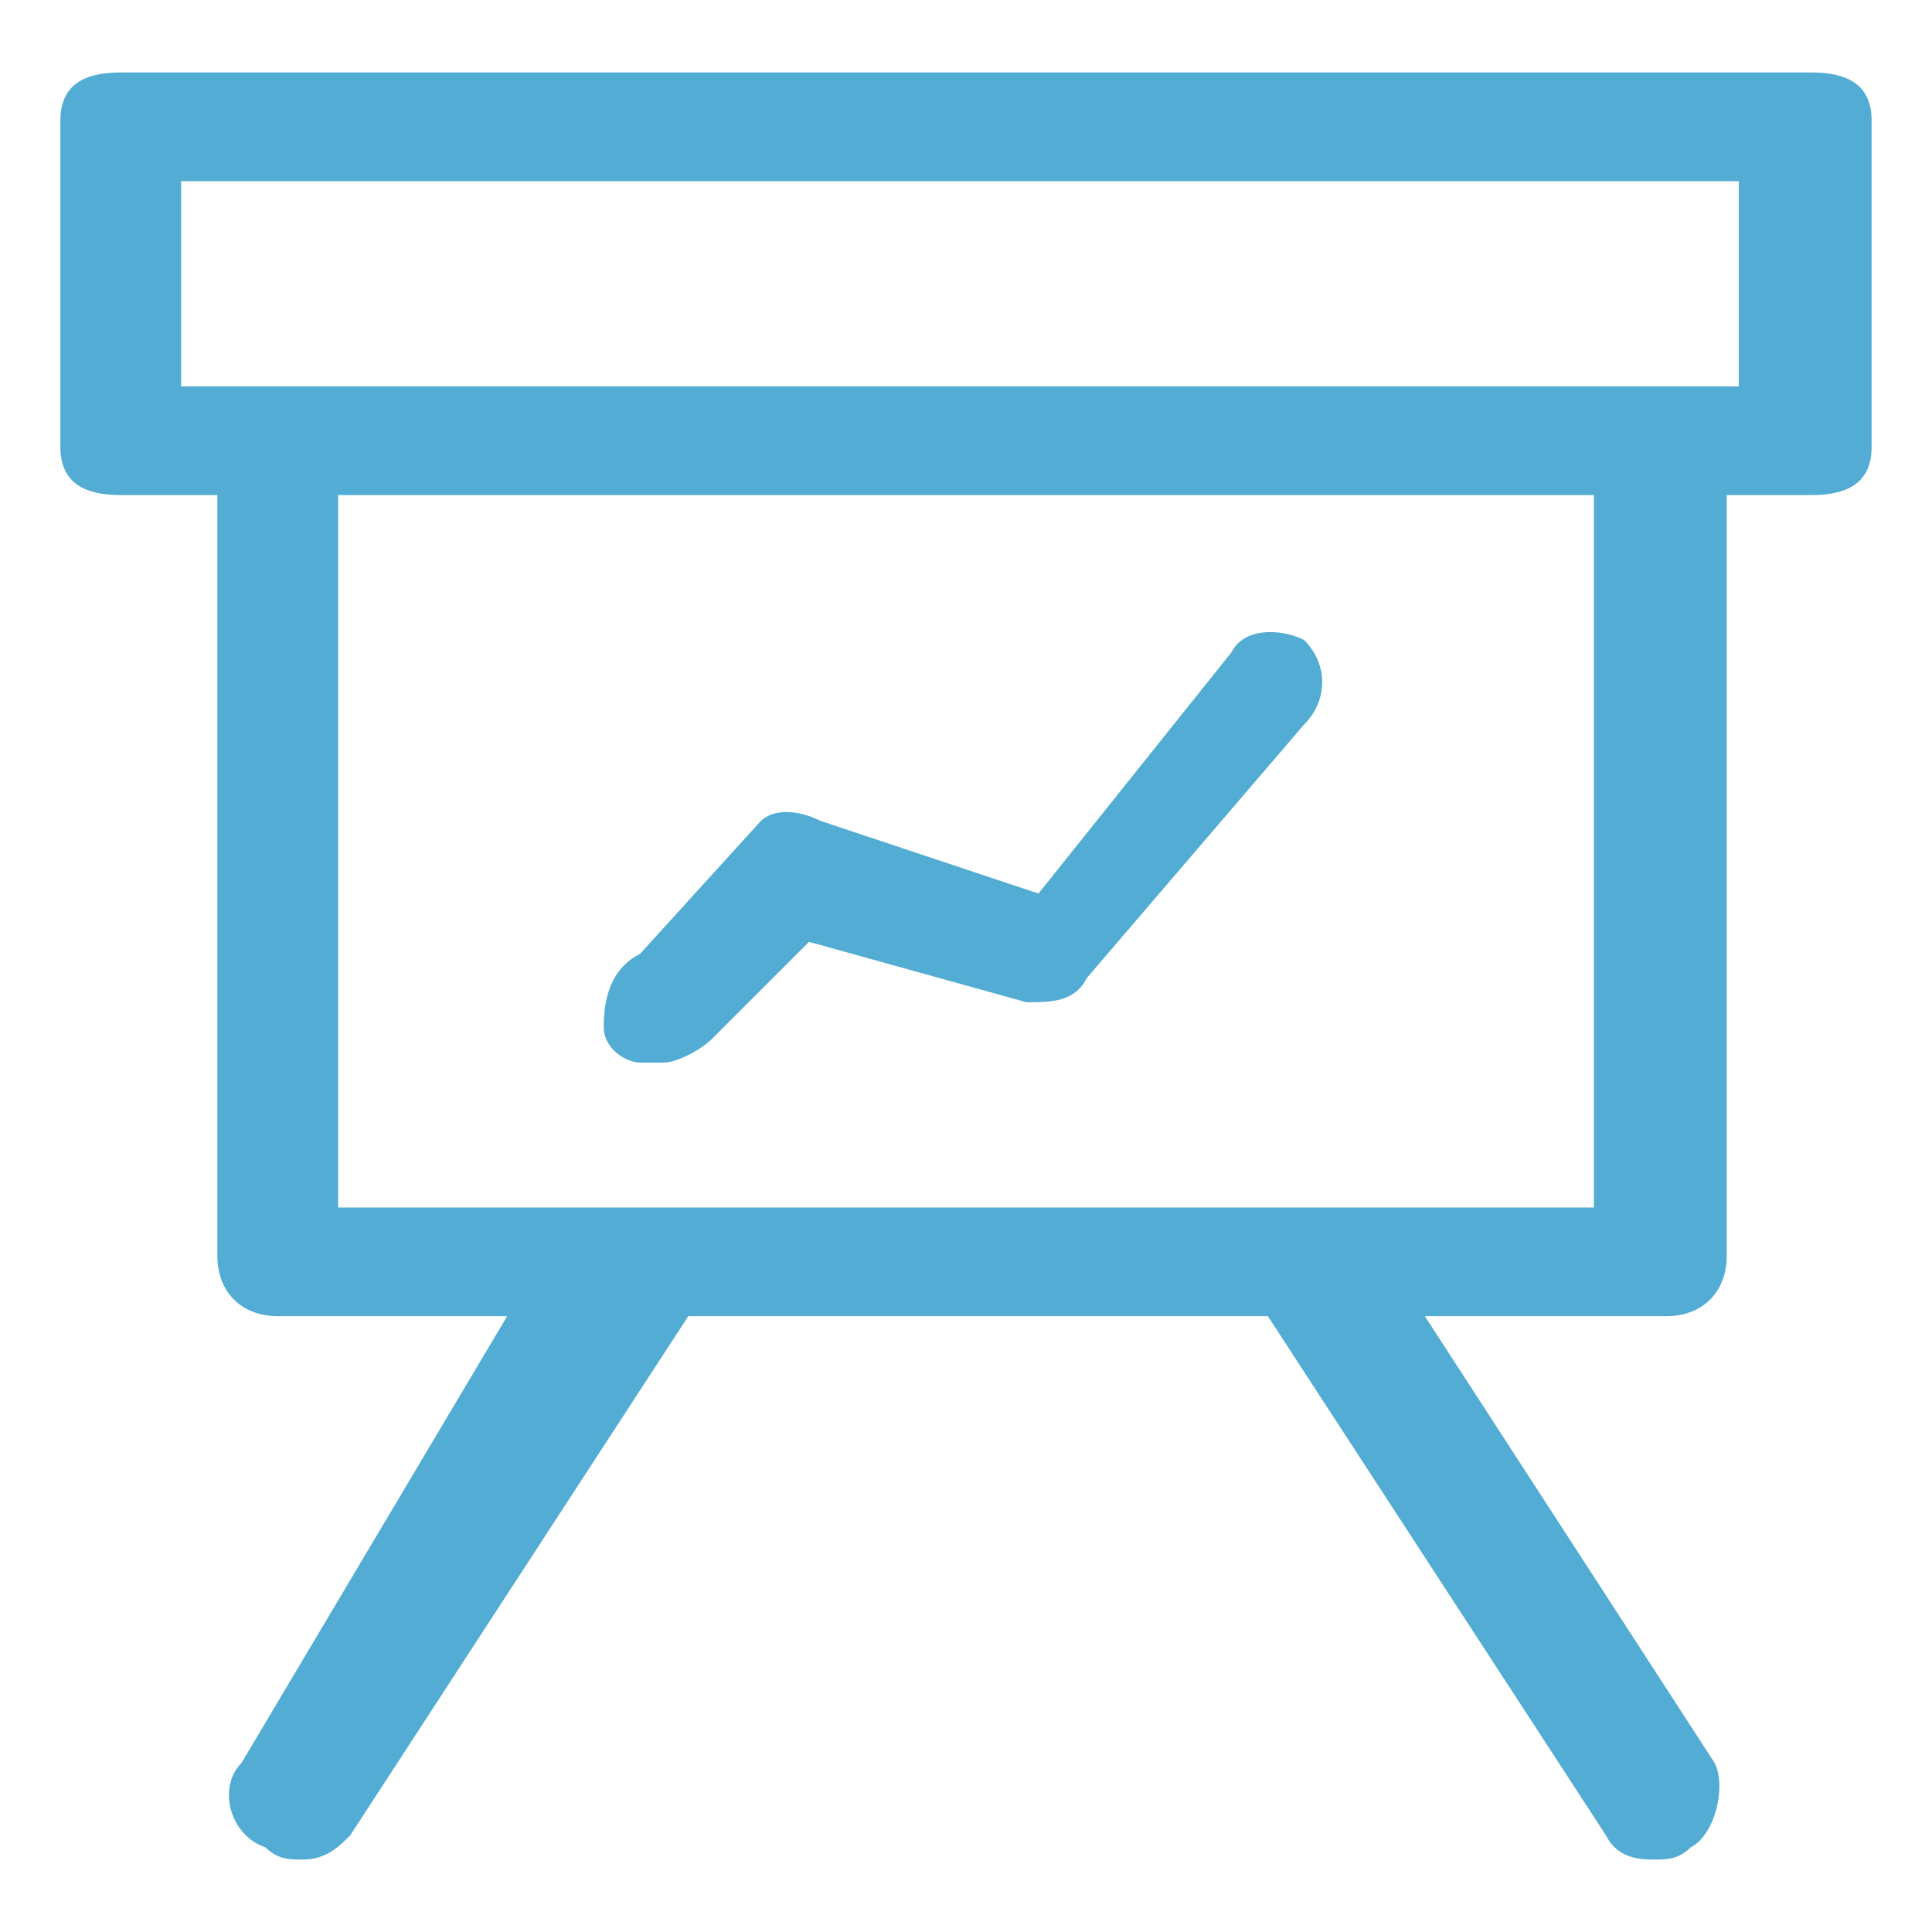
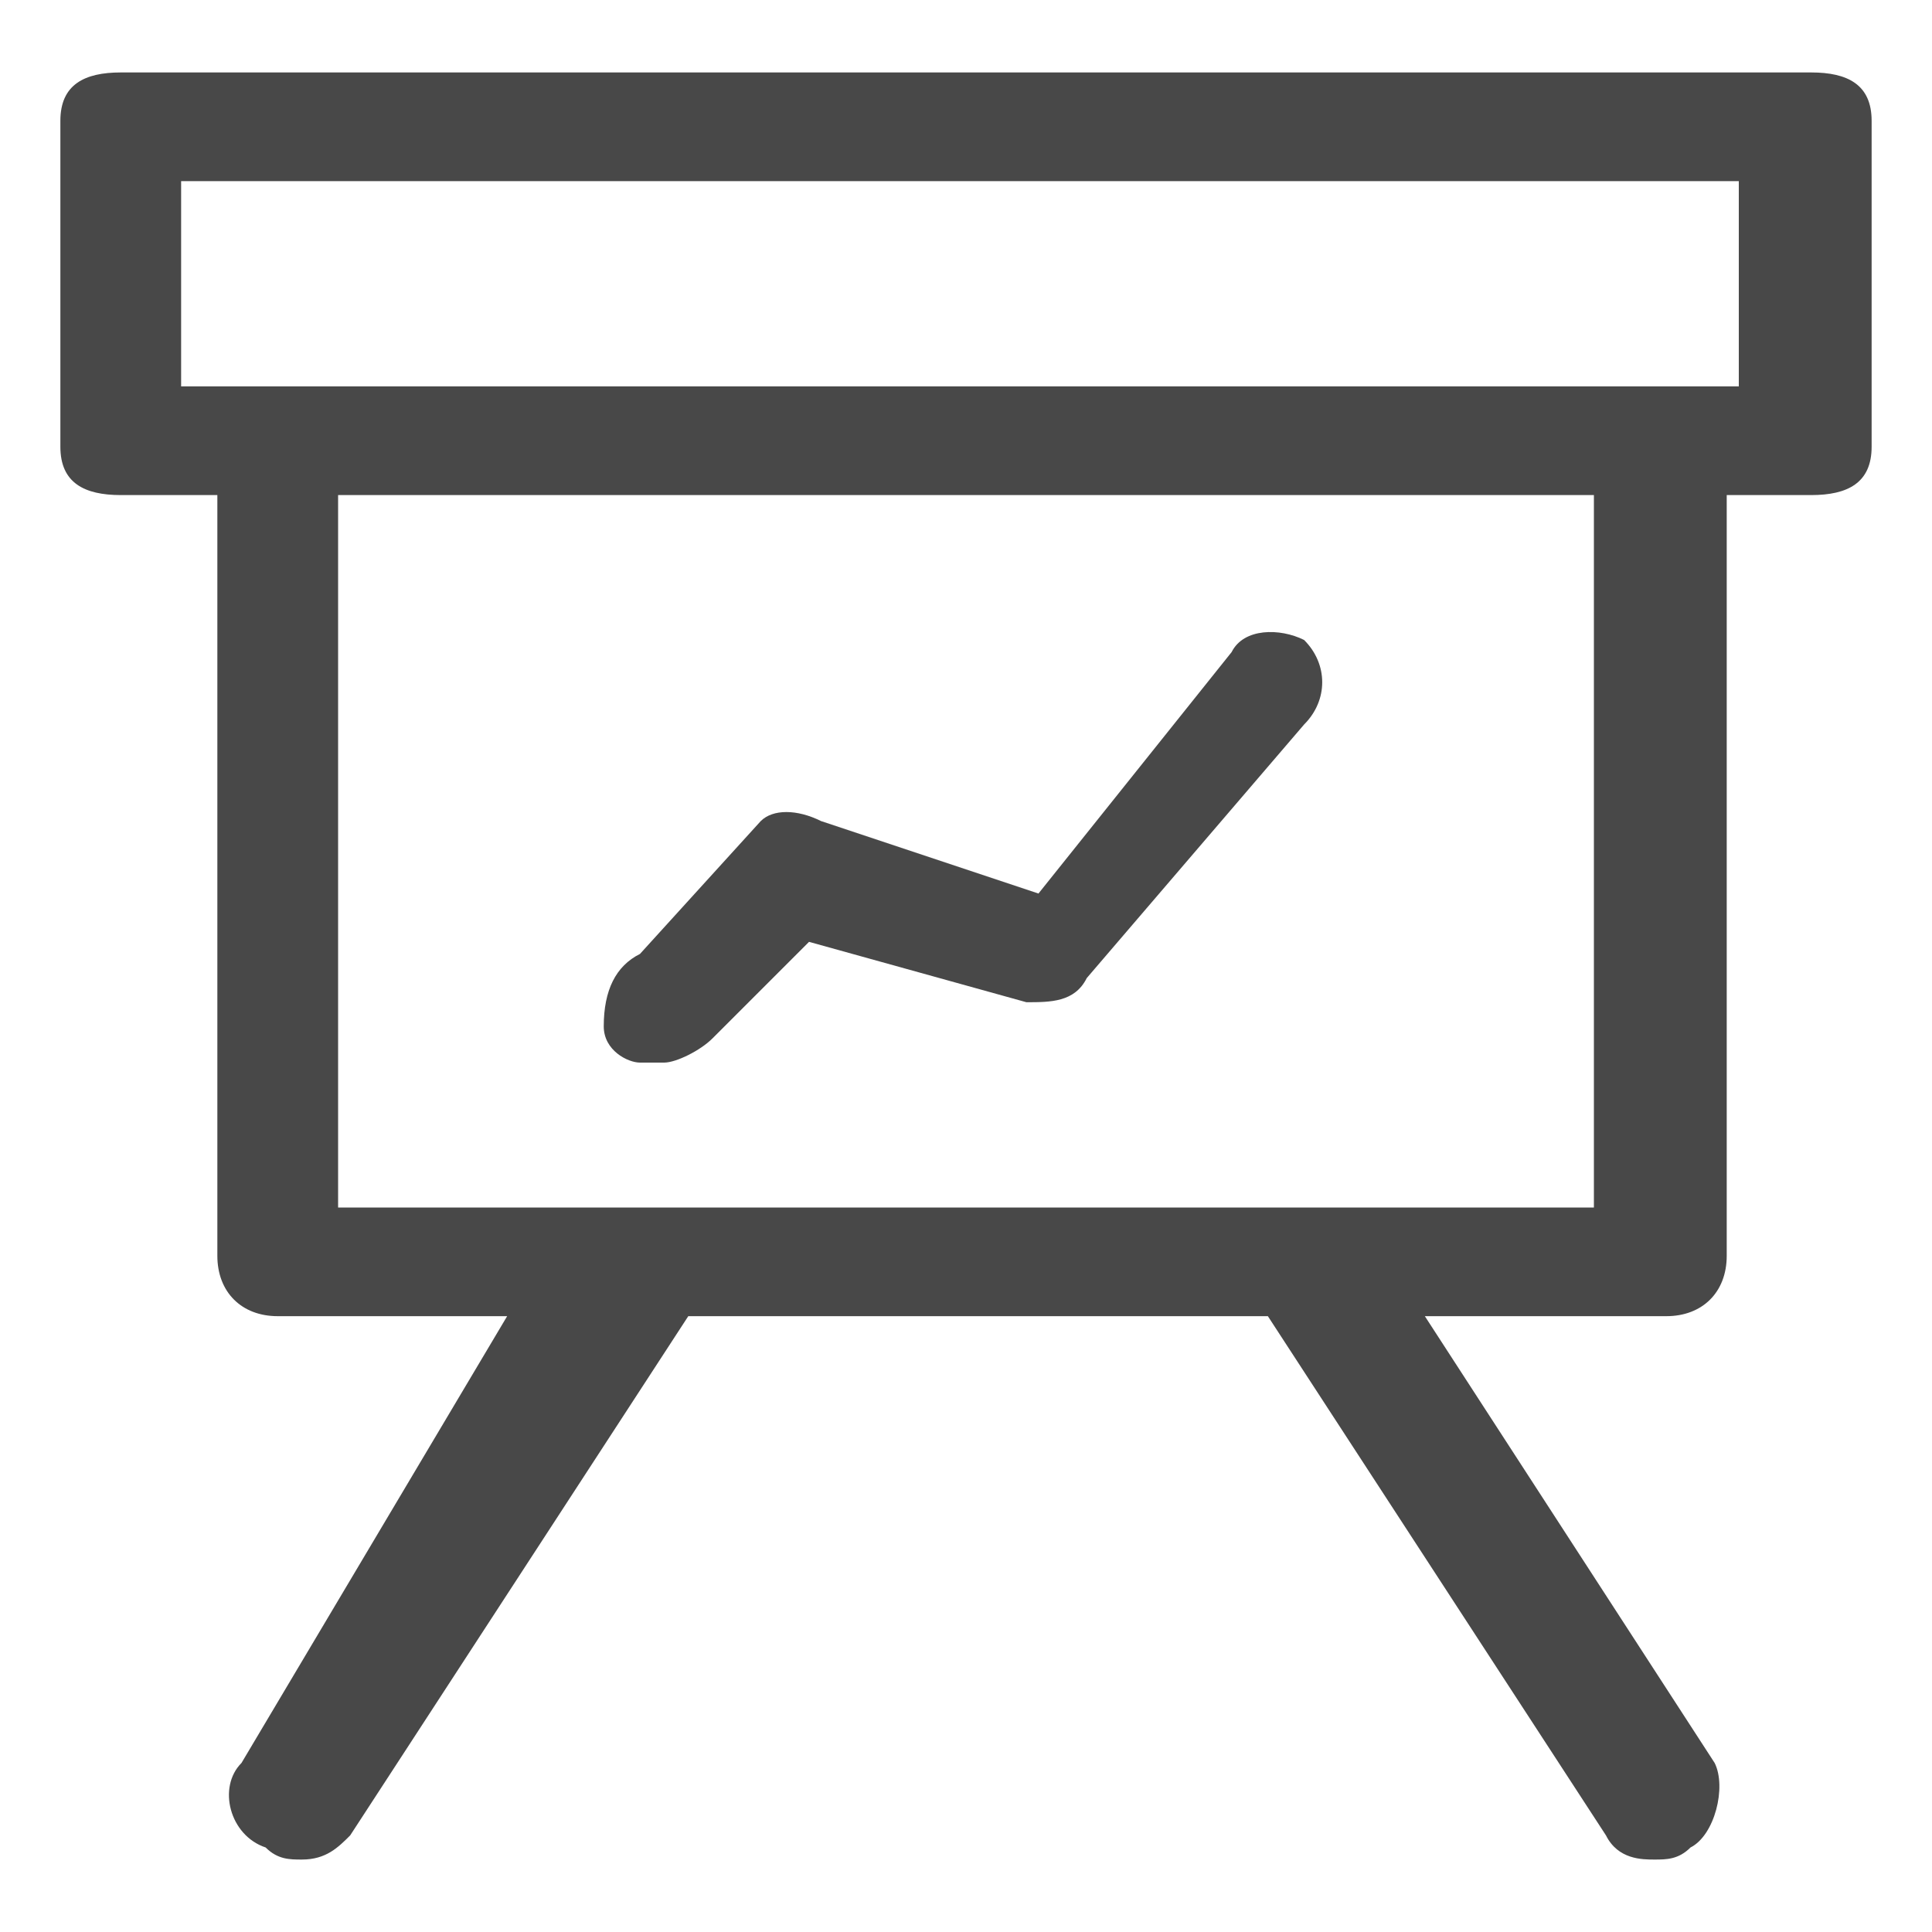
<svg xmlns="http://www.w3.org/2000/svg" version="1.1" id="图层_1" x="0px" y="0px" width="16px" height="16px" viewBox="0 0 16 16" style="enable-background:new 0 0 16 16;" xml:space="preserve">
  <style type="text/css">
- 	.st0{fill:#52ACD3;}
+ 	.st0{fill:#484848;}
</style>
  <g id="图层_2">
    <g id="助手選單">
-       <path class="st0" d="M15,0.6H1C0.7,0.6,0.5,0.7,0.5,1v2.7C0.5,4,0.7,4.1,1,4.1h0.8v6.3c0,0.3,0.2,0.5,0.5,0.5c0,0,0,0,0,0h1.9    L2,14.6c-0.2,0.2-0.1,0.6,0.2,0.7c0,0,0,0,0,0c0.1,0.1,0.2,0.1,0.3,0.1c0.2,0,0.3-0.1,0.4-0.2l2.8-4.3h4.8l2.8,4.3    c0.1,0.2,0.3,0.2,0.4,0.2c0.1,0,0.2,0,0.3-0.1c0.2-0.1,0.3-0.5,0.2-0.7c0,0,0,0,0,0l-2.4-3.7h2c0.3,0,0.5-0.2,0.5-0.5c0,0,0,0,0,0    V4.1H15c0.3,0,0.5-0.1,0.5-0.4V1C15.5,0.7,15.3,0.6,15,0.6z M13.2,9.9V10H2.8V4.1h10.4V9.9z M14.4,3.2H1.5V1.5h12.9V3.2z" />
-       <path class="st0" d="M5.5,8.8c0.1,0,0.3-0.1,0.4-0.2l0.8-0.8l1.8,0.5c0.2,0,0.4,0,0.5-0.2L10.8,6c0.2-0.2,0.2-0.5,0-0.7    c0,0,0,0,0,0c-0.2-0.1-0.5-0.1-0.6,0.1l-1.6,2L6.8,6.8c-0.2-0.1-0.4-0.1-0.5,0L5.3,7.9C5.1,8,5,8.2,5,8.5c0,0.2,0.2,0.3,0.3,0.3    L5.5,8.8z" />
+       <path class="st0" d="M15,0.6H1C0.7,0.6,0.5,0.7,0.5,1v2.7C0.5,4,0.7,4.1,1,4.1h0.8v6.3c0,0.3,0.2,0.5,0.5,0.5l0,0h1.9L2,14.6    c-0.2,0.2-0.1,0.6,0.2,0.7l0,0c0.1,0.1,0.2,0.1,0.3,0.1c0.2,0,0.3-0.1,0.4-0.2l2.8-4.3h4.8l2.8,4.3c0.1,0.2,0.3,0.2,0.4,0.2    c0.1,0,0.2,0,0.3-0.1c0.2-0.1,0.3-0.5,0.2-0.7l0,0l-2.4-3.7h2c0.3,0,0.5-0.2,0.5-0.5l0,0V4.1H15c0.3,0,0.5-0.1,0.5-0.4V1    C15.5,0.7,15.3,0.6,15,0.6z M13.2,9.9V10H2.8V4.1h10.4V9.9z M14.4,3.2H1.5V1.5h12.9V3.2z" />
+       <path class="st0" d="M5.5,8.8c0.1,0,0.3-0.1,0.4-0.2l0.8-0.8l1.8,0.5c0.2,0,0.4,0,0.5-0.2L10.8,6c0.2-0.2,0.2-0.5,0-0.7l0,0    c-0.2-0.1-0.5-0.1-0.6,0.1l-1.6,2L6.8,6.8c-0.2-0.1-0.4-0.1-0.5,0l-1,1.1C5.1,8,5,8.2,5,8.5c0,0.2,0.2,0.3,0.3,0.3H5.5z" />
    </g>
  </g>
</svg>
